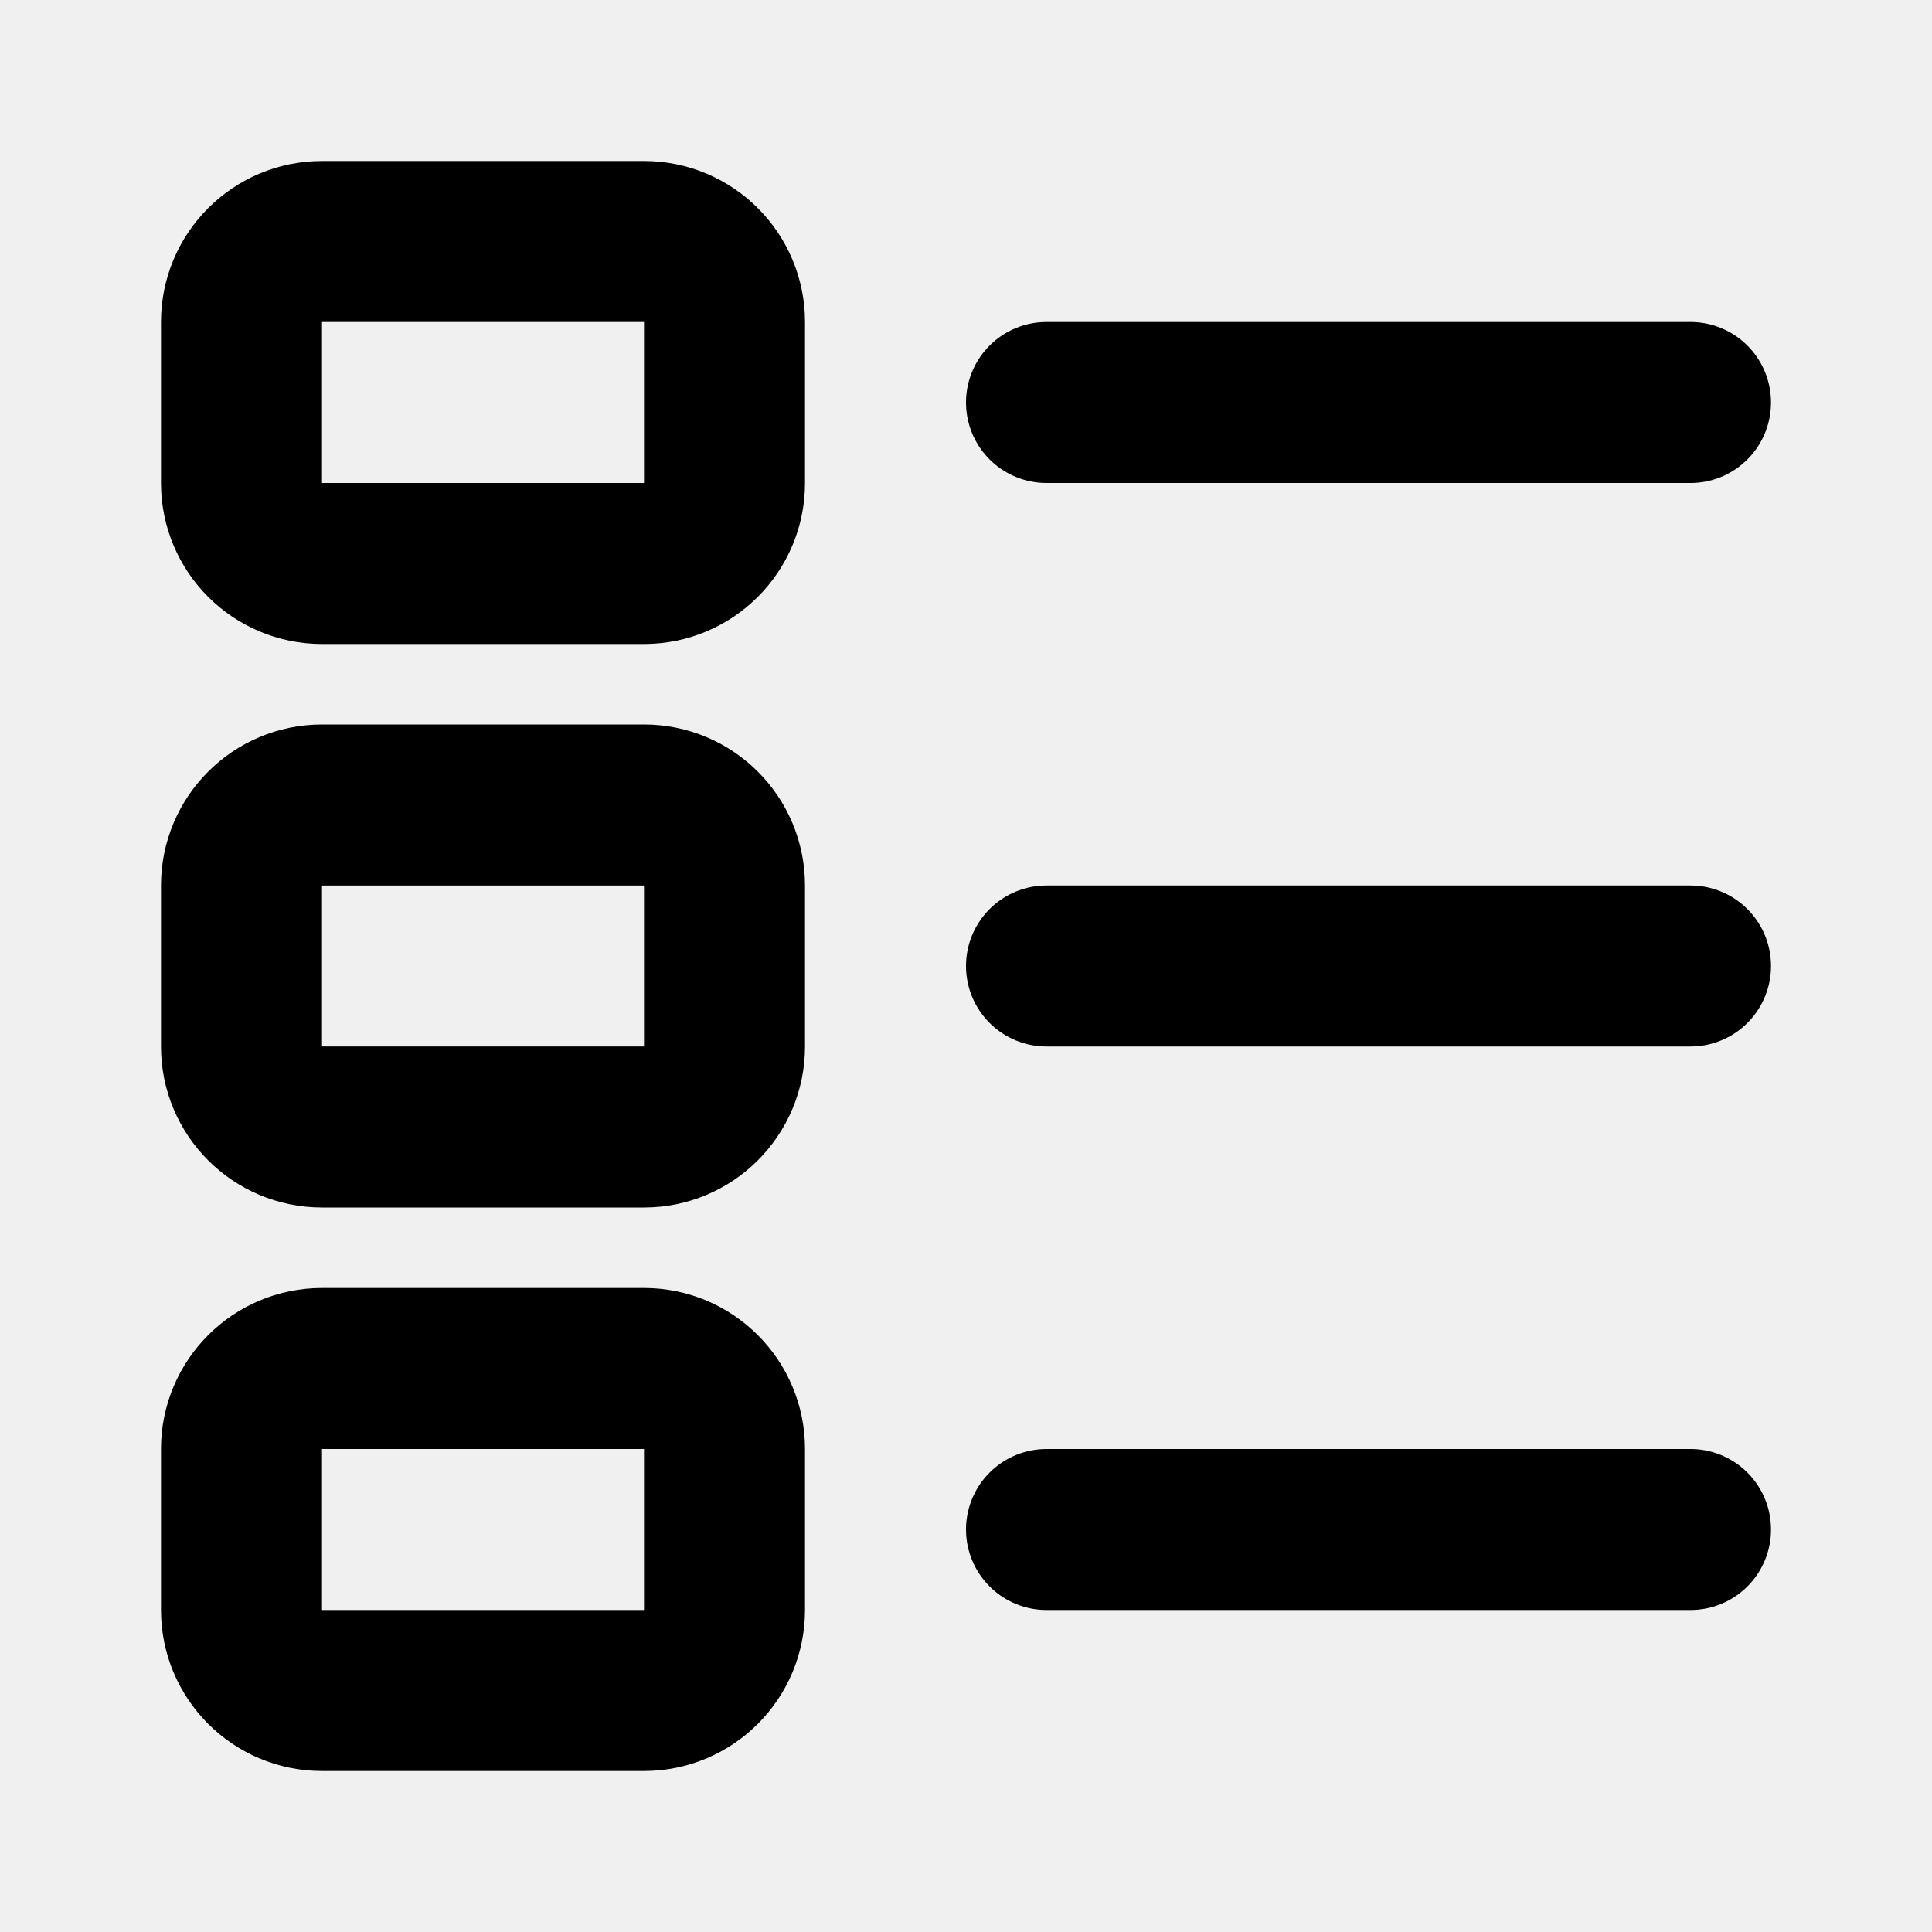
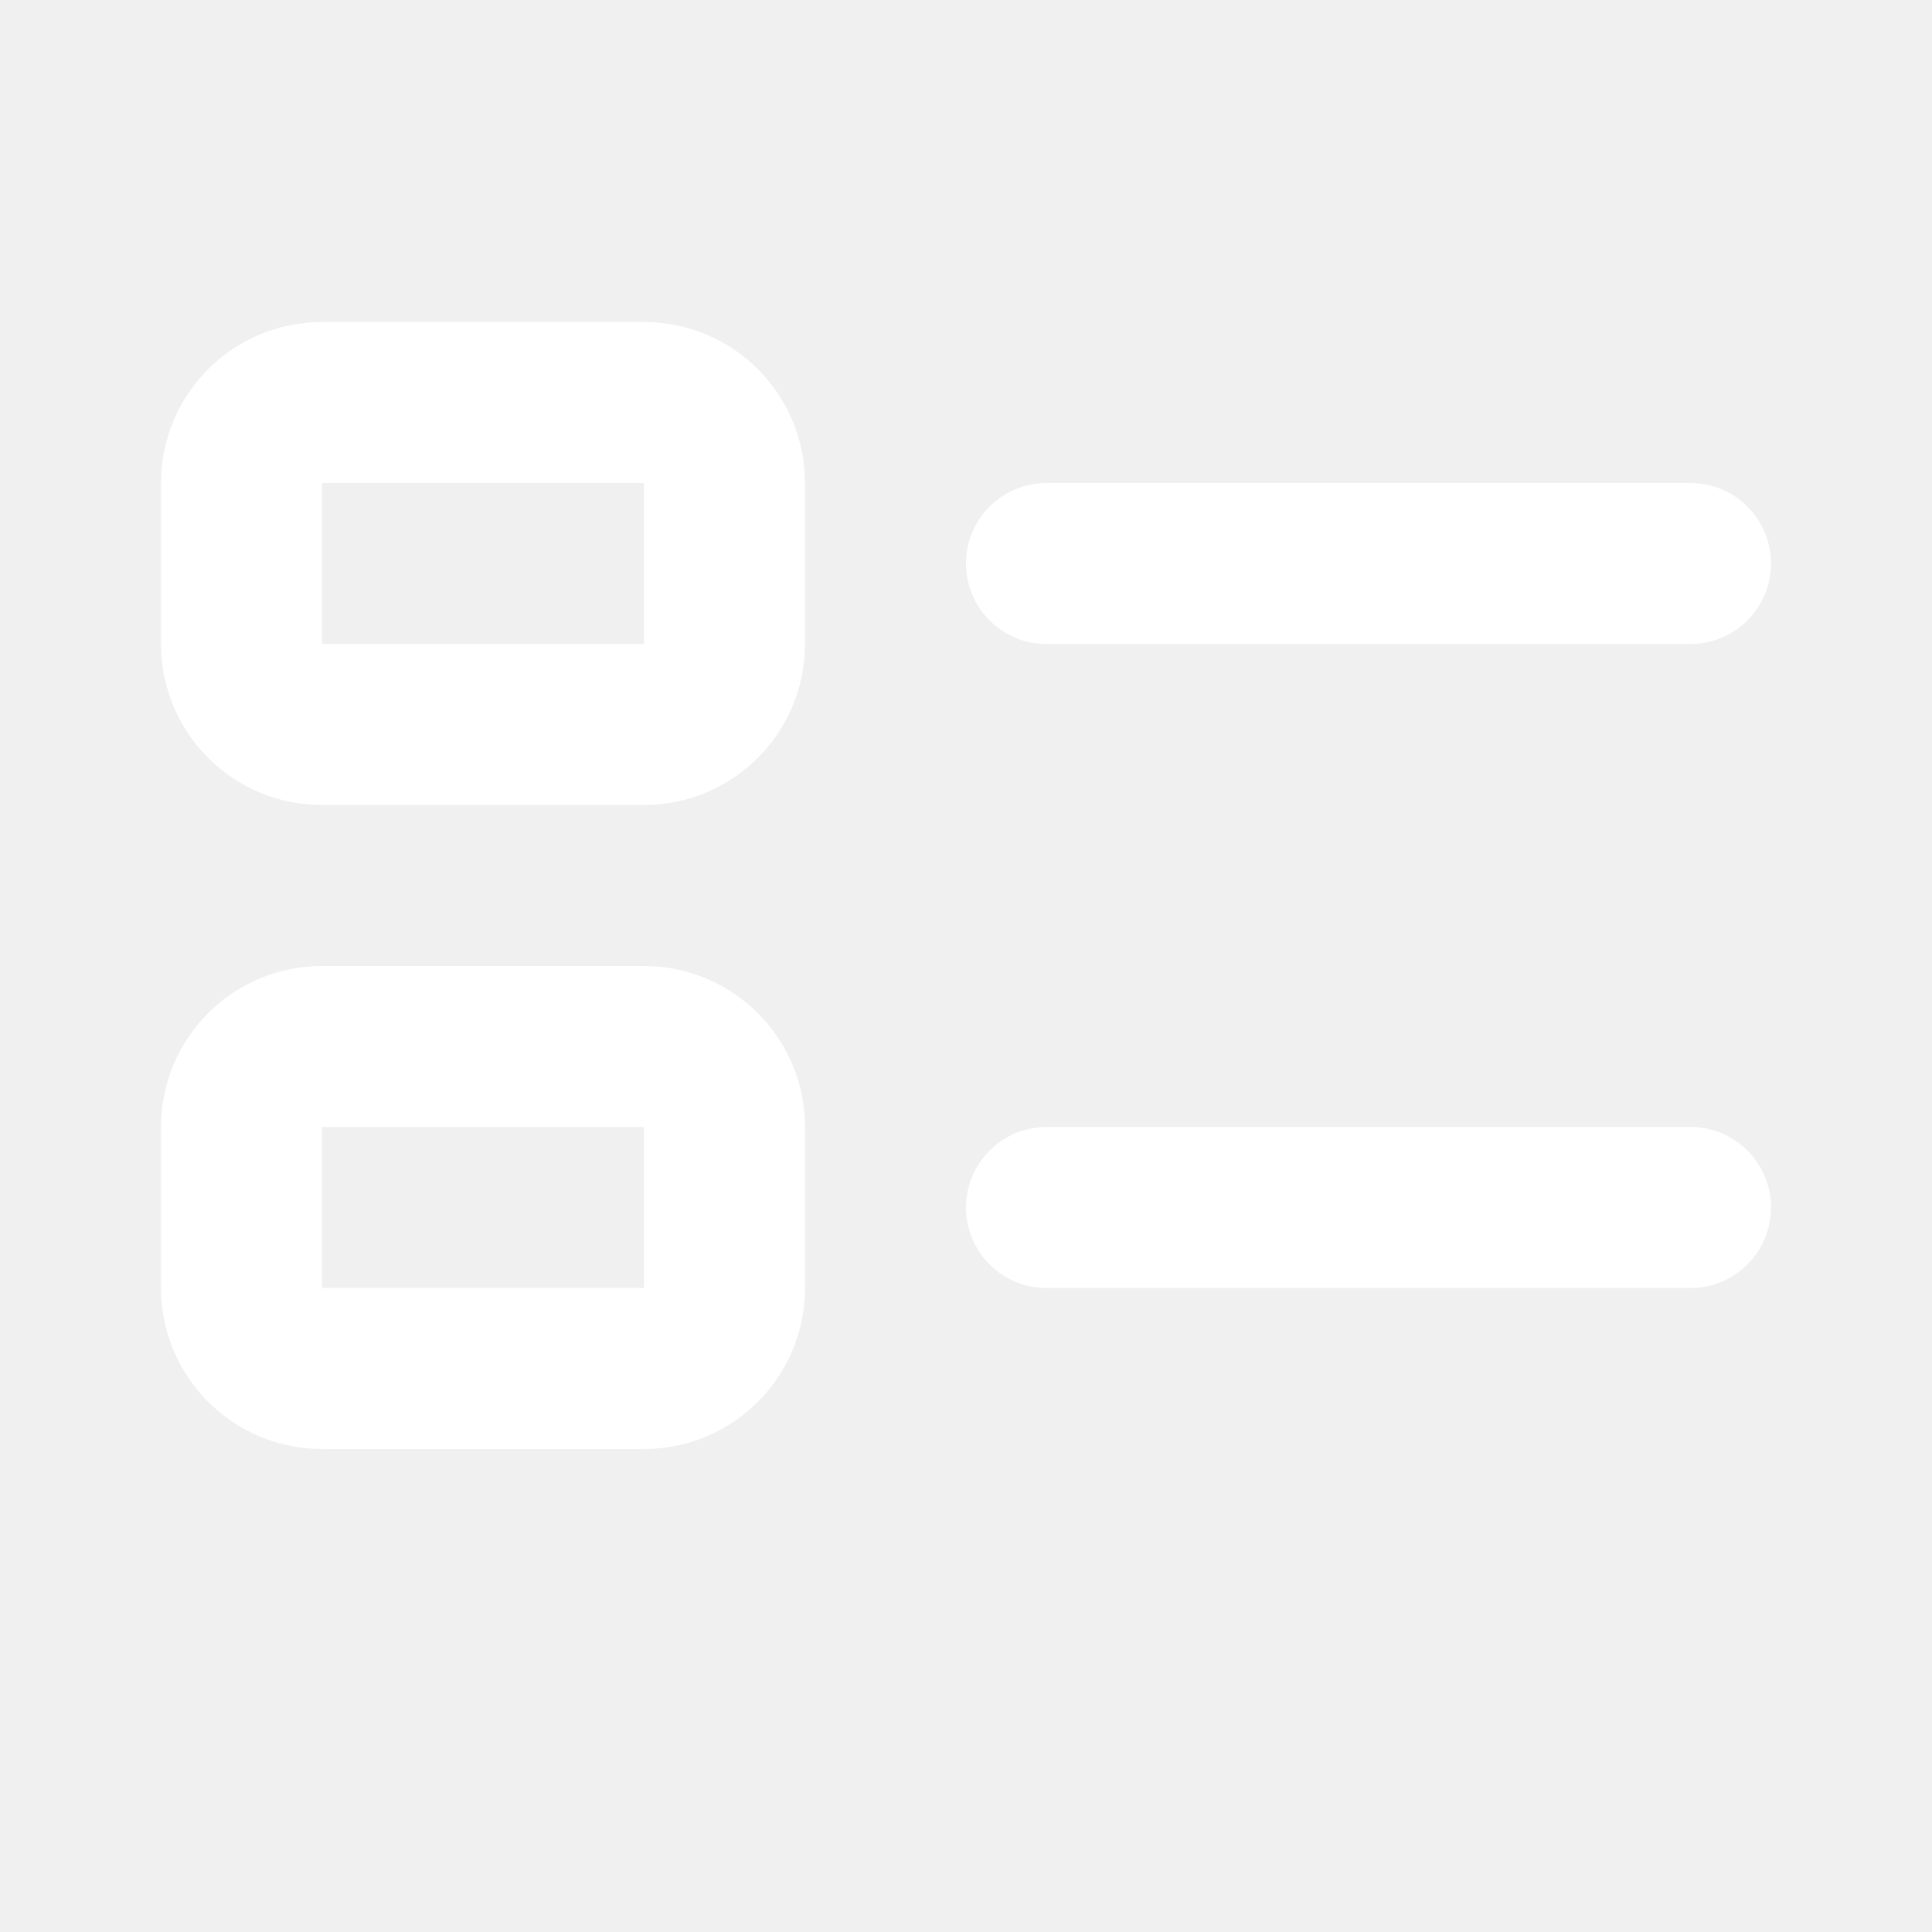
- <svg xmlns="http://www.w3.org/2000/svg" width="24" height="24" viewBox="0 0 24 24" fill="none" stroke="currentColor" stroke-width="2" stroke-linecap="round" stroke-linejoin="round">
-   <rect x="3" y="3" width="6" height="4" rx="1" ry="1" />
-   <rect x="3" y="10" width="6" height="4" rx="1" ry="1" />
-   <rect x="3" y="17" width="6" height="4" rx="1" ry="1" />
-   <line x1="13" y1="5" x2="21" y2="5" />
-   <line x1="13" y1="12" x2="21" y2="12" />
-   <line x1="13" y1="19" x2="21" y2="19" />
+ <svg xmlns="http://www.w3.org/2000/svg" width="24" height="24" viewBox="0 0 24 24" fill="none" stroke="#fff" stroke-width="2" stroke-linecap="round" stroke-linejoin="round">
+   <rect x="3" y="5" width="6" height="4" rx="1" ry="1" />
+   <rect x="3" y="13" width="6" height="4" rx="1" ry="1" />
+   <line x1="13" y1="7" x2="21" y2="7" />
+   <line x1="13" y1="15" x2="21" y2="15" />
</svg>
